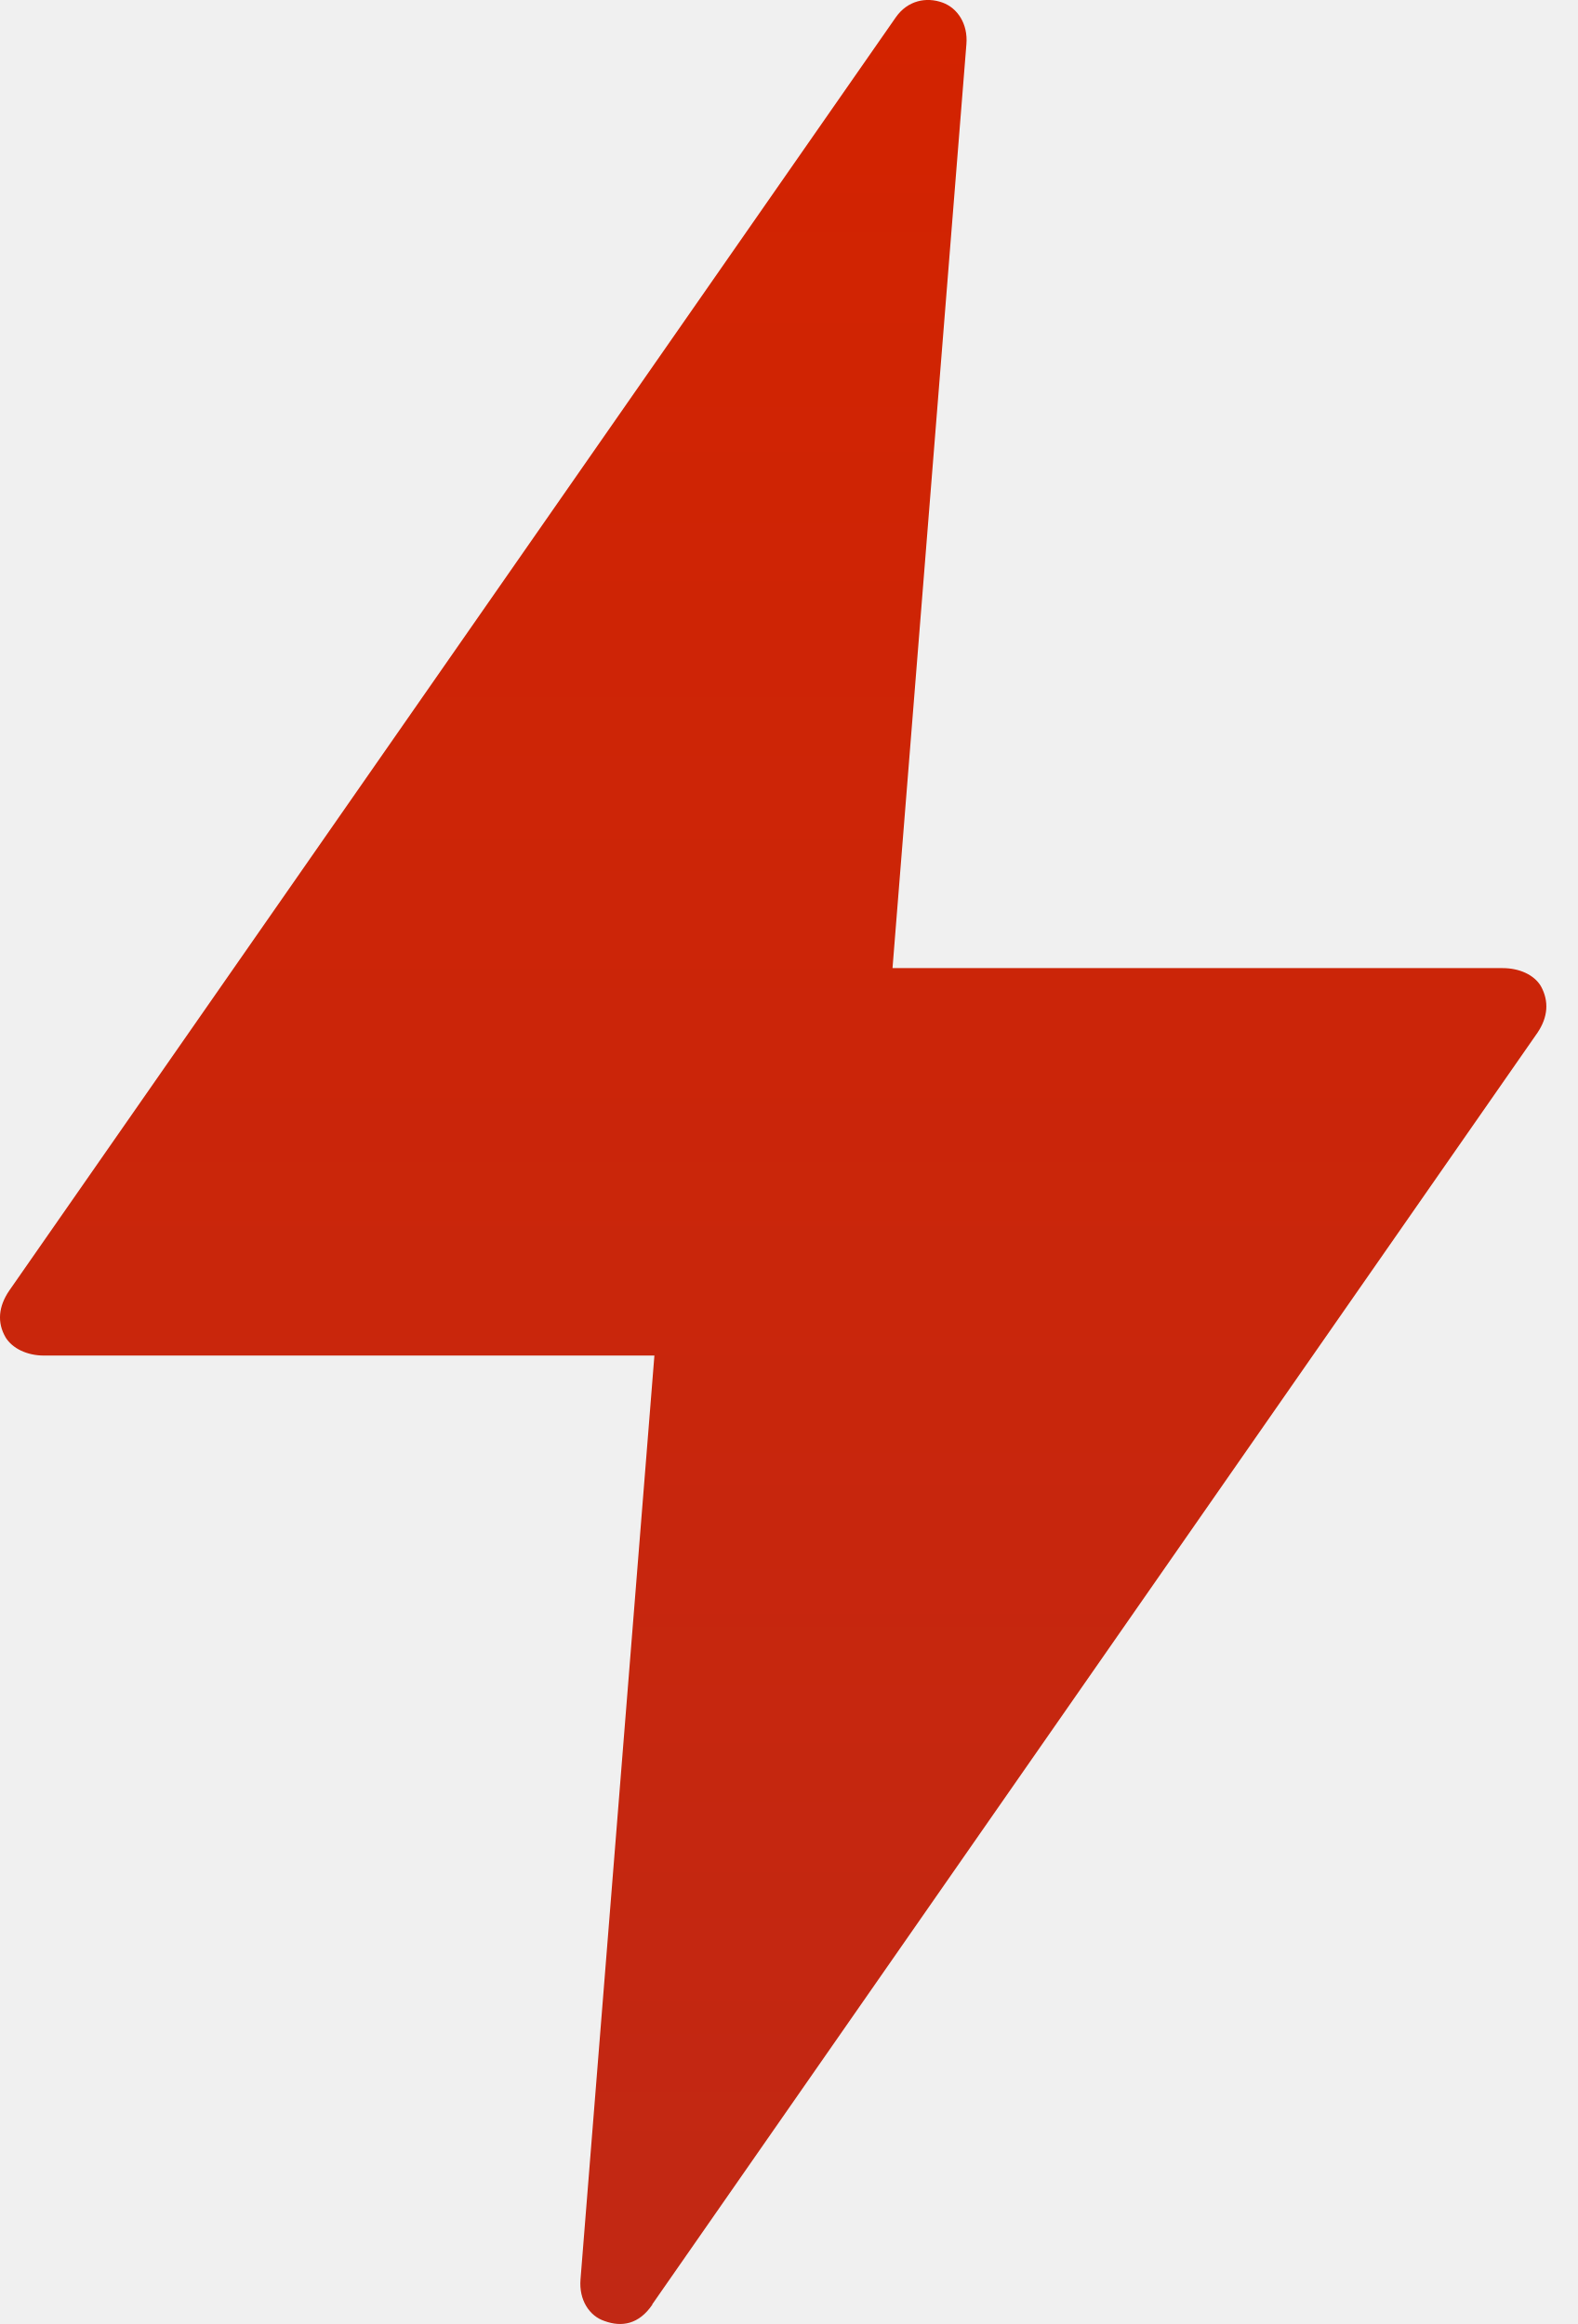
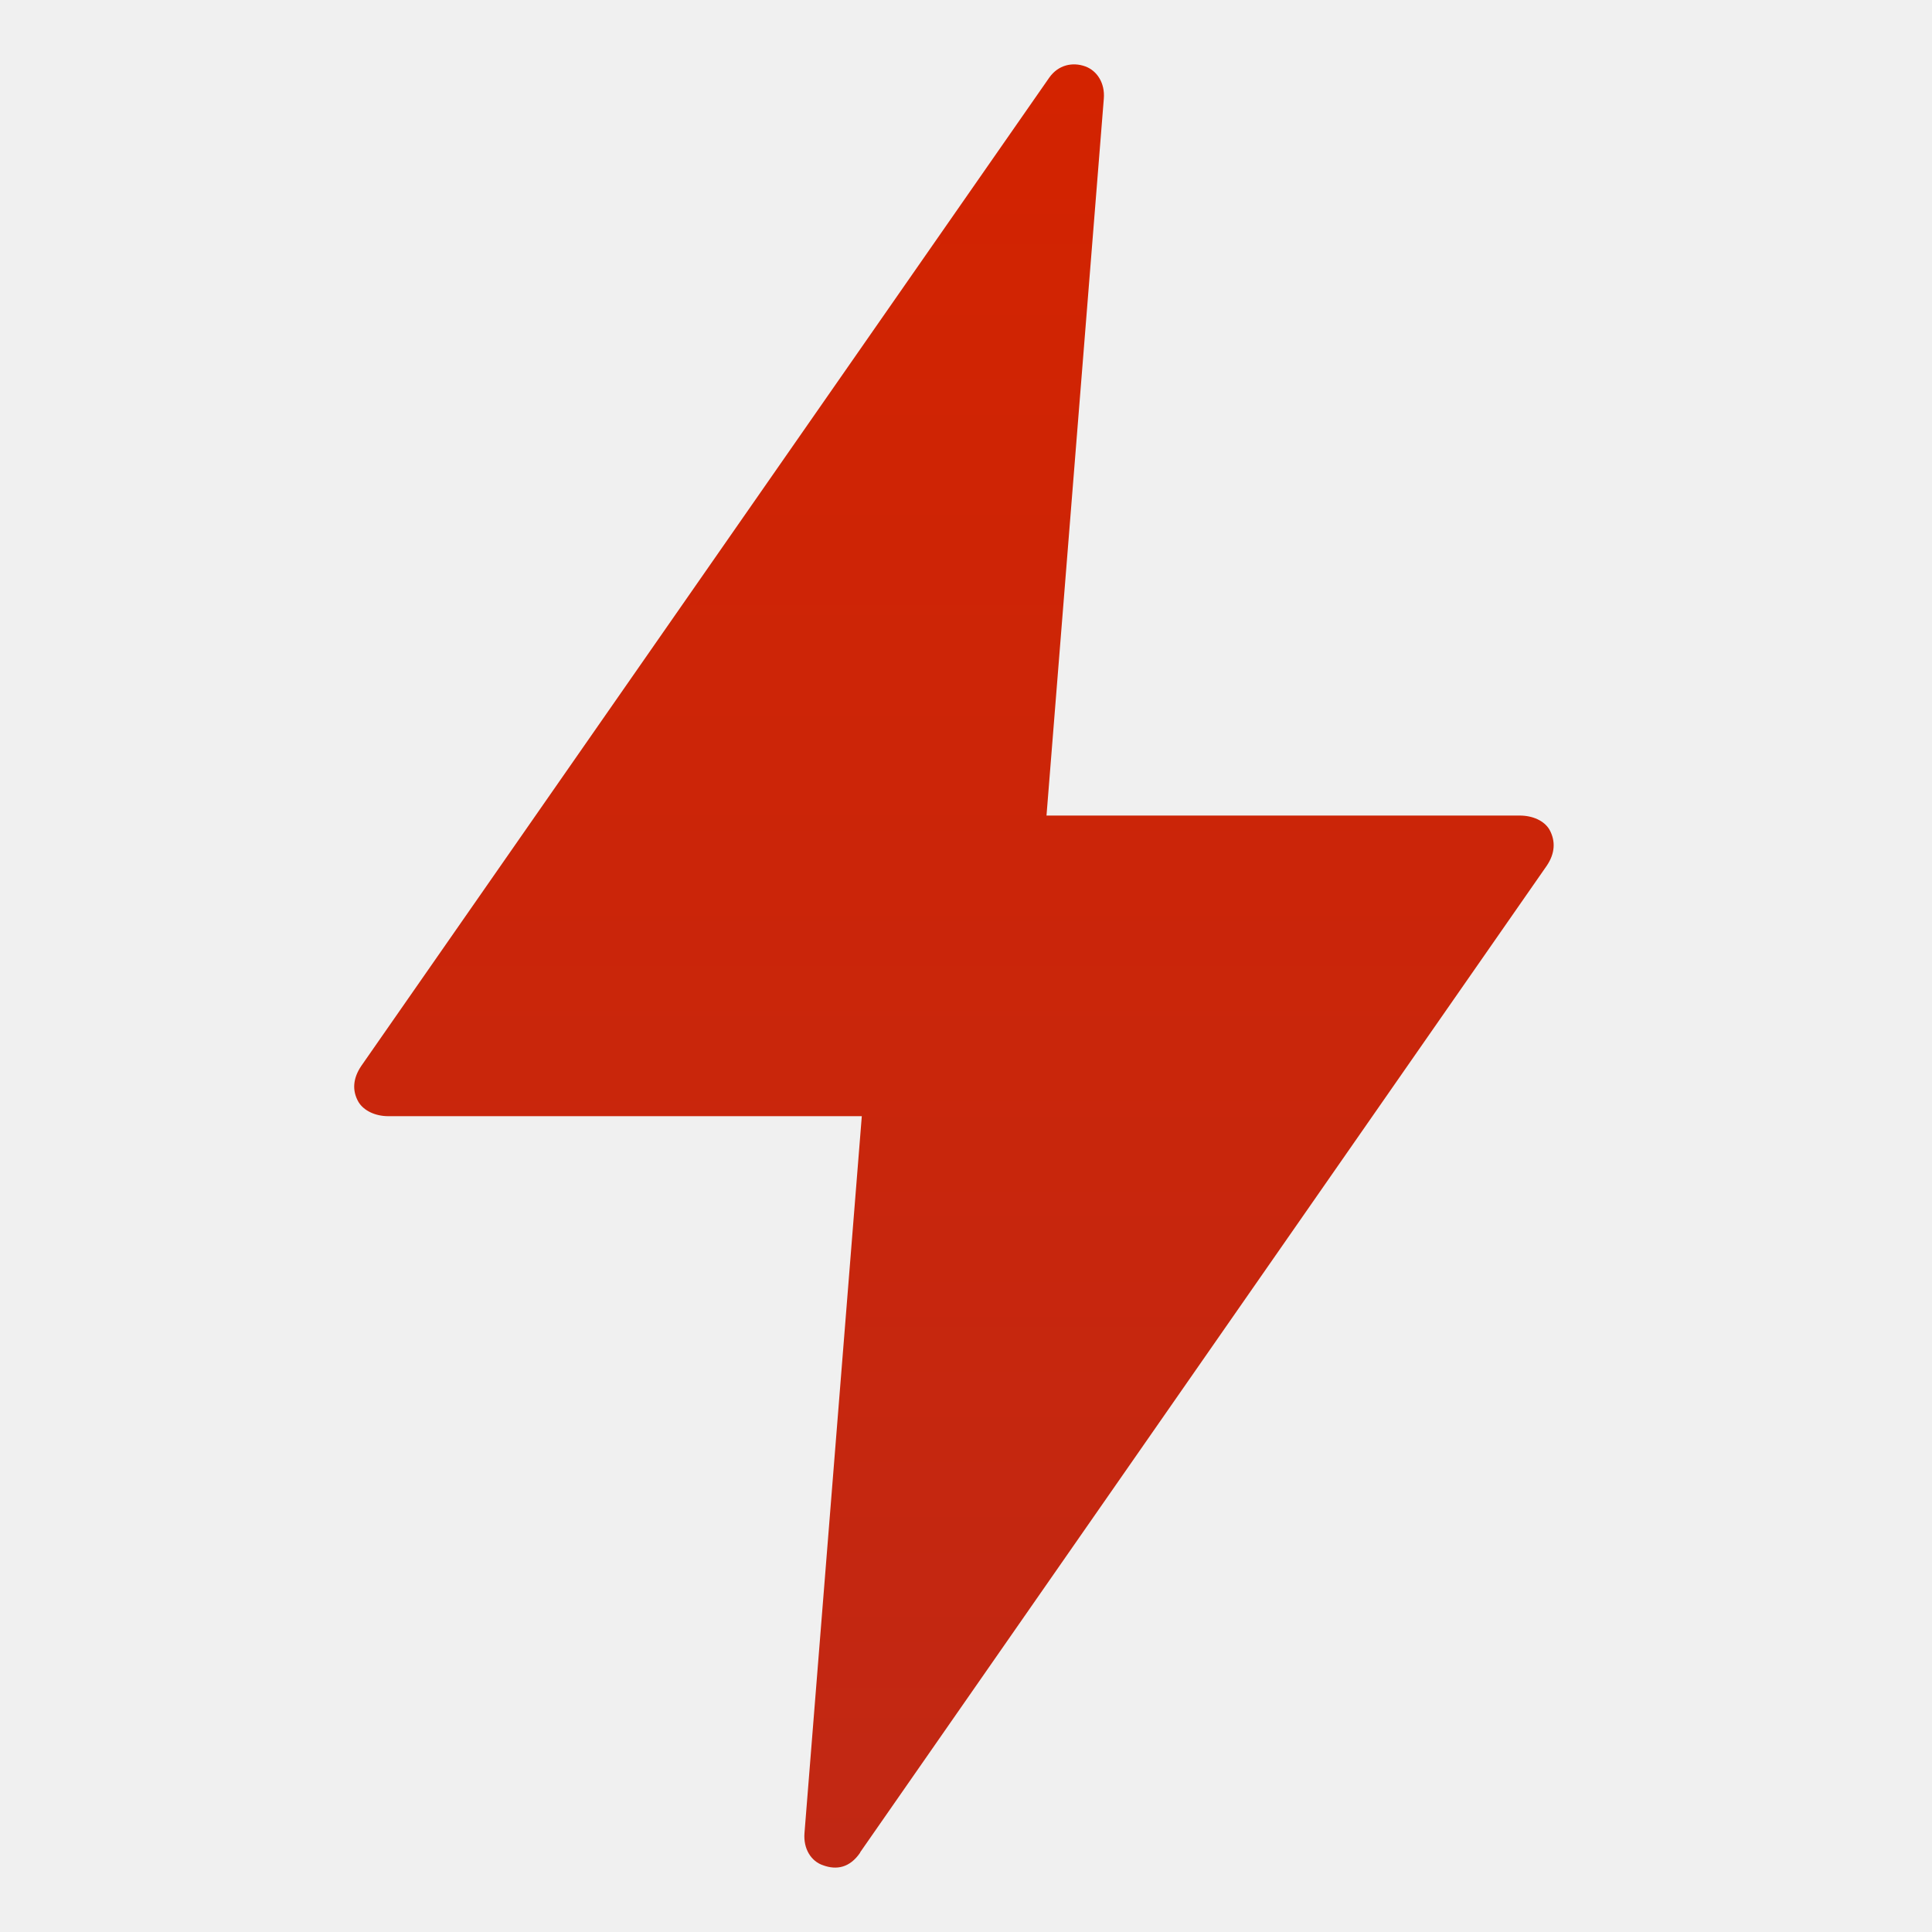
- <svg xmlns="http://www.w3.org/2000/svg" width="19" height="28" viewBox="0 0 19 28" fill="none">
-   <path d="M7.857 27.767C7.695 28.005 7.488 28.04 7.281 27.964C7.099 27.904 6.972 27.711 6.992 27.463L7.882 16.332H0.529C0.326 16.332 0.149 16.246 0.068 16.114C-0.038 15.932 -0.017 15.74 0.109 15.553L10.79 0.208C10.932 0.006 11.155 -0.04 11.352 0.031C11.534 0.097 11.66 0.289 11.64 0.532L10.75 11.664H18.099C18.301 11.664 18.478 11.745 18.559 11.881C18.66 12.063 18.645 12.255 18.518 12.443L7.857 27.762V27.767Z" fill="url(#paint0_linear_51_141430)" />
+ <svg xmlns="http://www.w3.org/2000/svg" width="30" height="30" viewBox="0 0 30 30" fill="none">
+   <g clip-path="url(#clip0_104_14)">
+     <path d="M13.357 28.767C13.195 29.005 12.988 29.04 12.781 28.964C12.598 28.904 12.472 28.711 12.492 28.463L13.382 17.332H6.029C5.826 17.332 5.649 17.246 5.568 17.114C5.462 16.932 5.483 16.74 5.609 16.553L16.291 1.208C16.432 1.006 16.655 0.96 16.852 1.031C17.034 1.097 17.16 1.289 17.14 1.532L16.25 12.664H23.599C23.801 12.664 23.978 12.745 24.059 12.881C24.16 13.063 24.145 13.255 24.018 13.443L13.357 28.762V28.767Z" fill="url(#paint0_linear_104_14)" />
+   </g>
  <defs>
-     <linearGradient id="paint0_linear_51_141430" x1="9.313" y1="0" x2="9.313" y2="28" gradientUnits="userSpaceOnUse">
+     <linearGradient id="paint0_linear_104_14" x1="14.813" y1="1" x2="14.813" y2="29" gradientUnits="userSpaceOnUse">
      <stop stop-color="#D32300" />
      <stop offset="1" stop-color="#C12814" />
    </linearGradient>
+     <clipPath id="clip0_104_14">
+       <rect width="19" height="28" fill="white" transform="translate(5.5 1)" />
+     </clipPath>
  </defs>
</svg>
